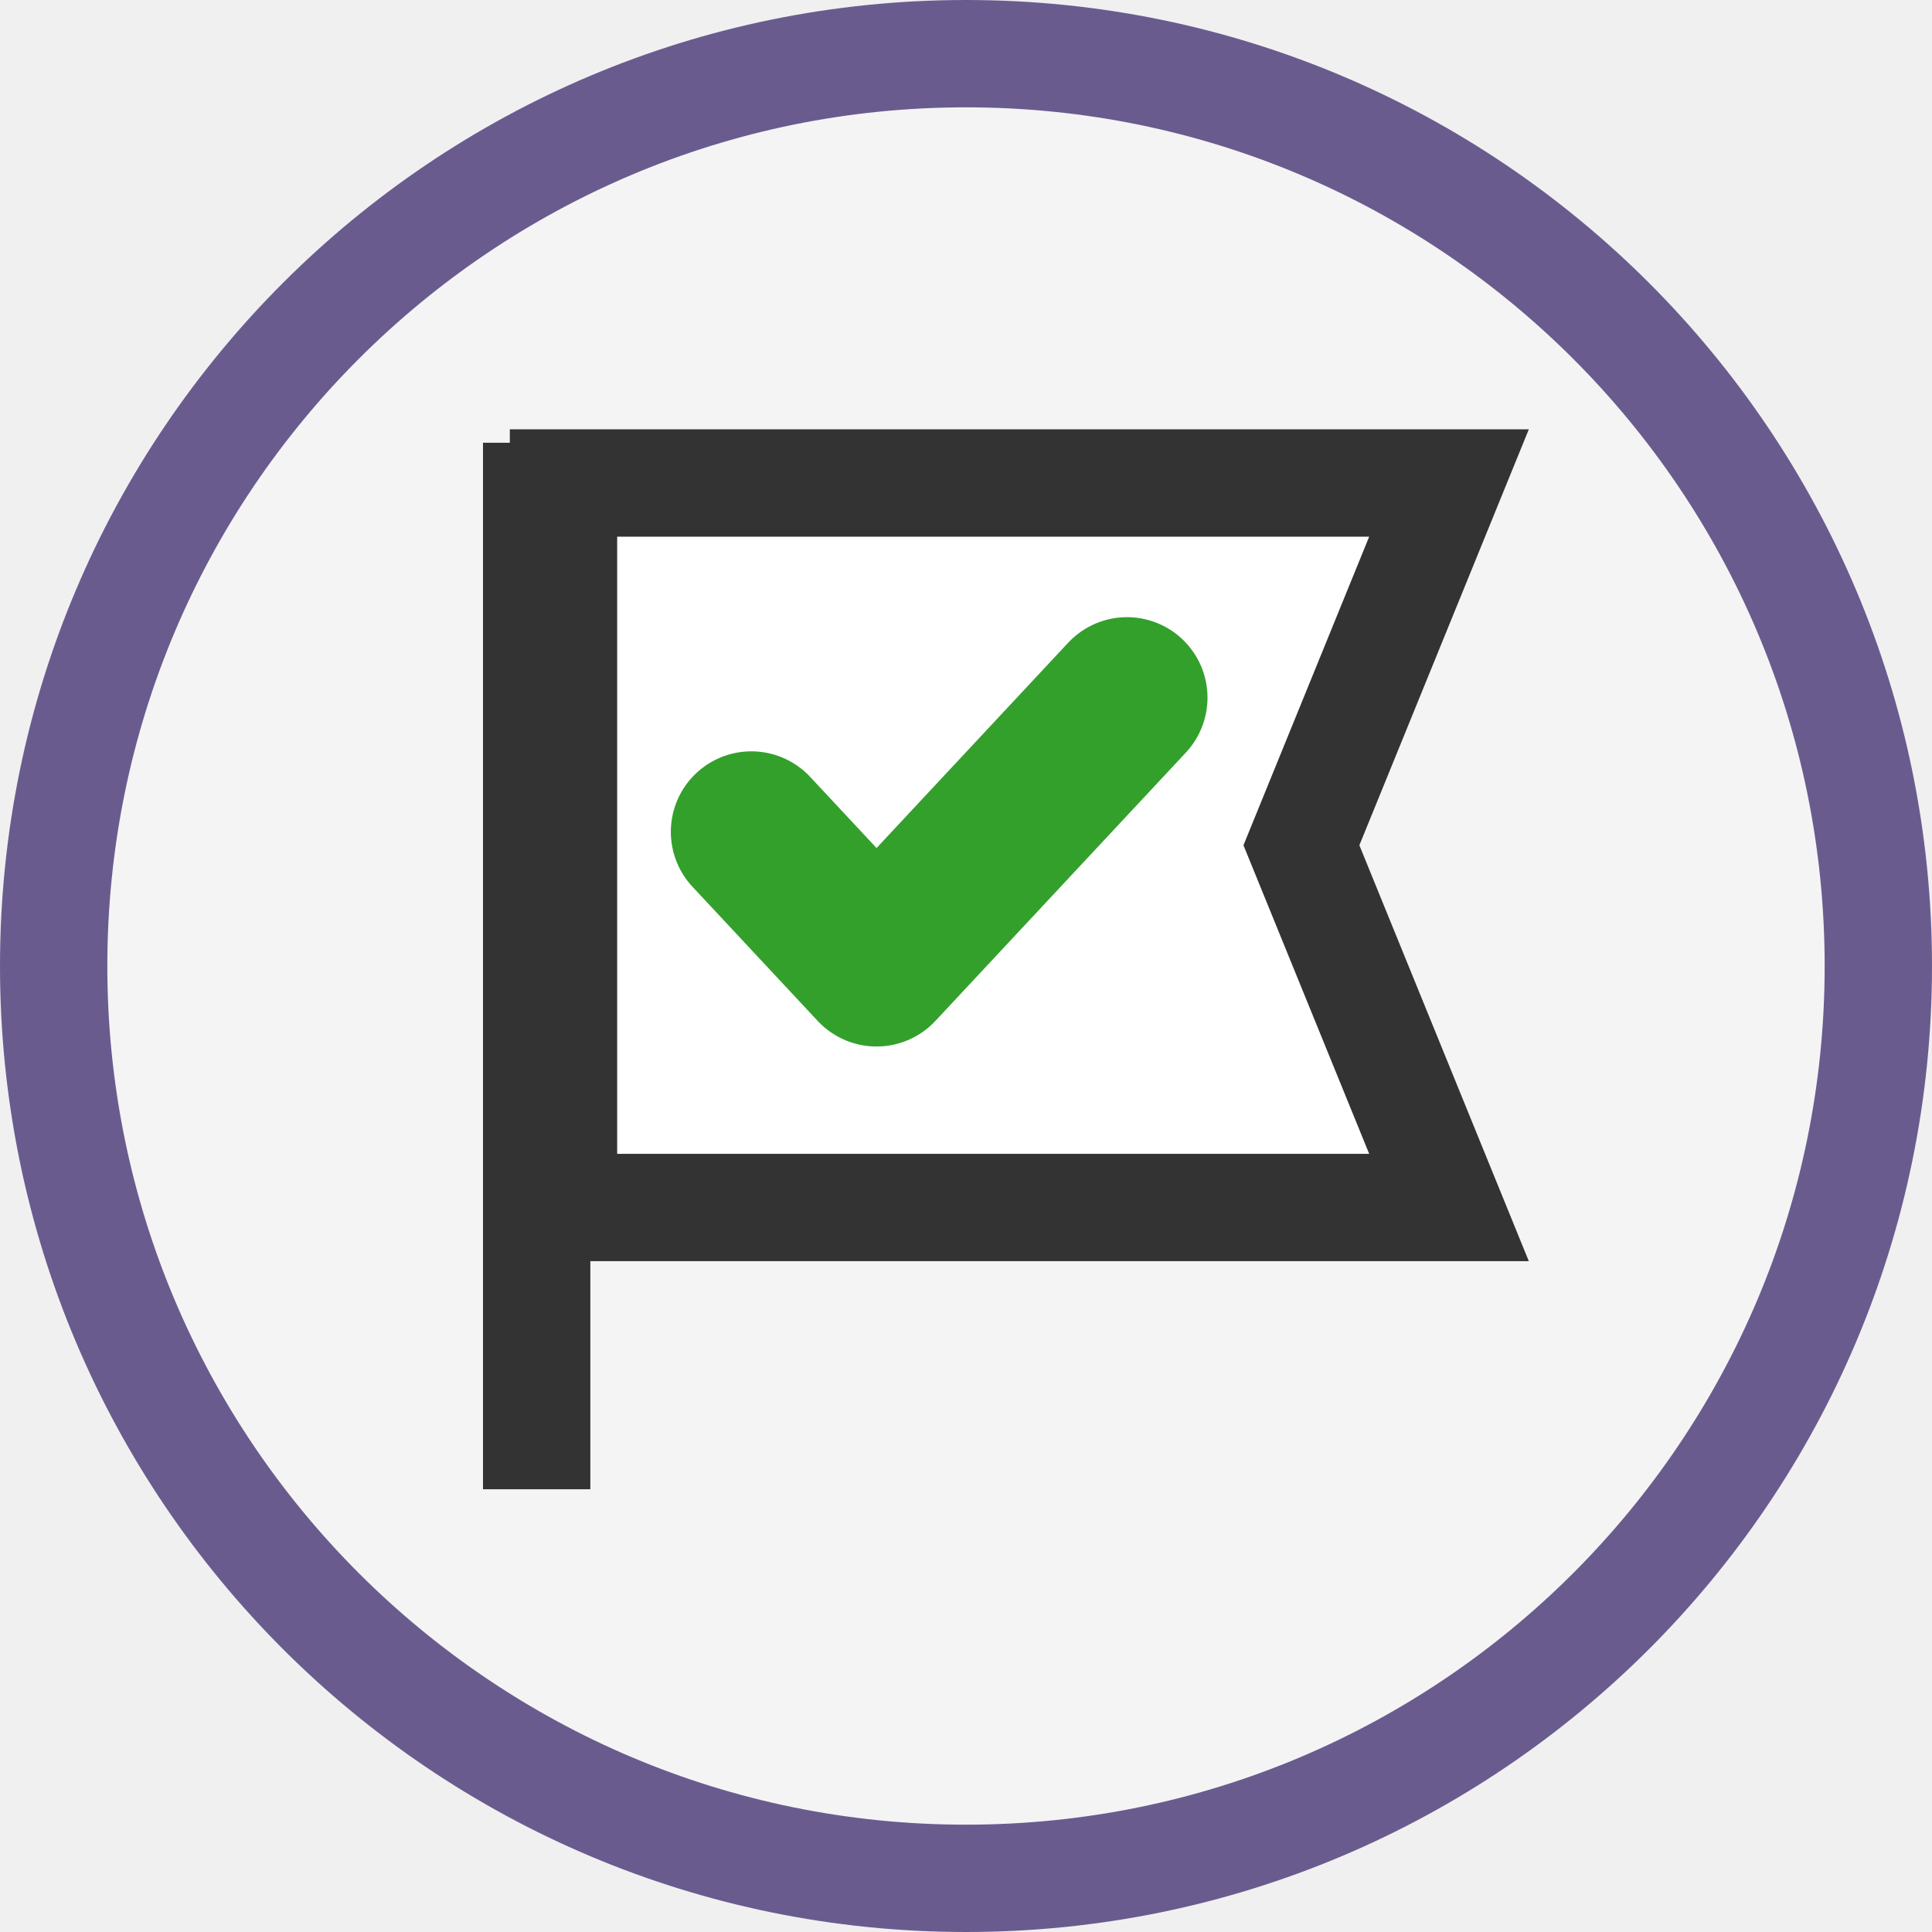
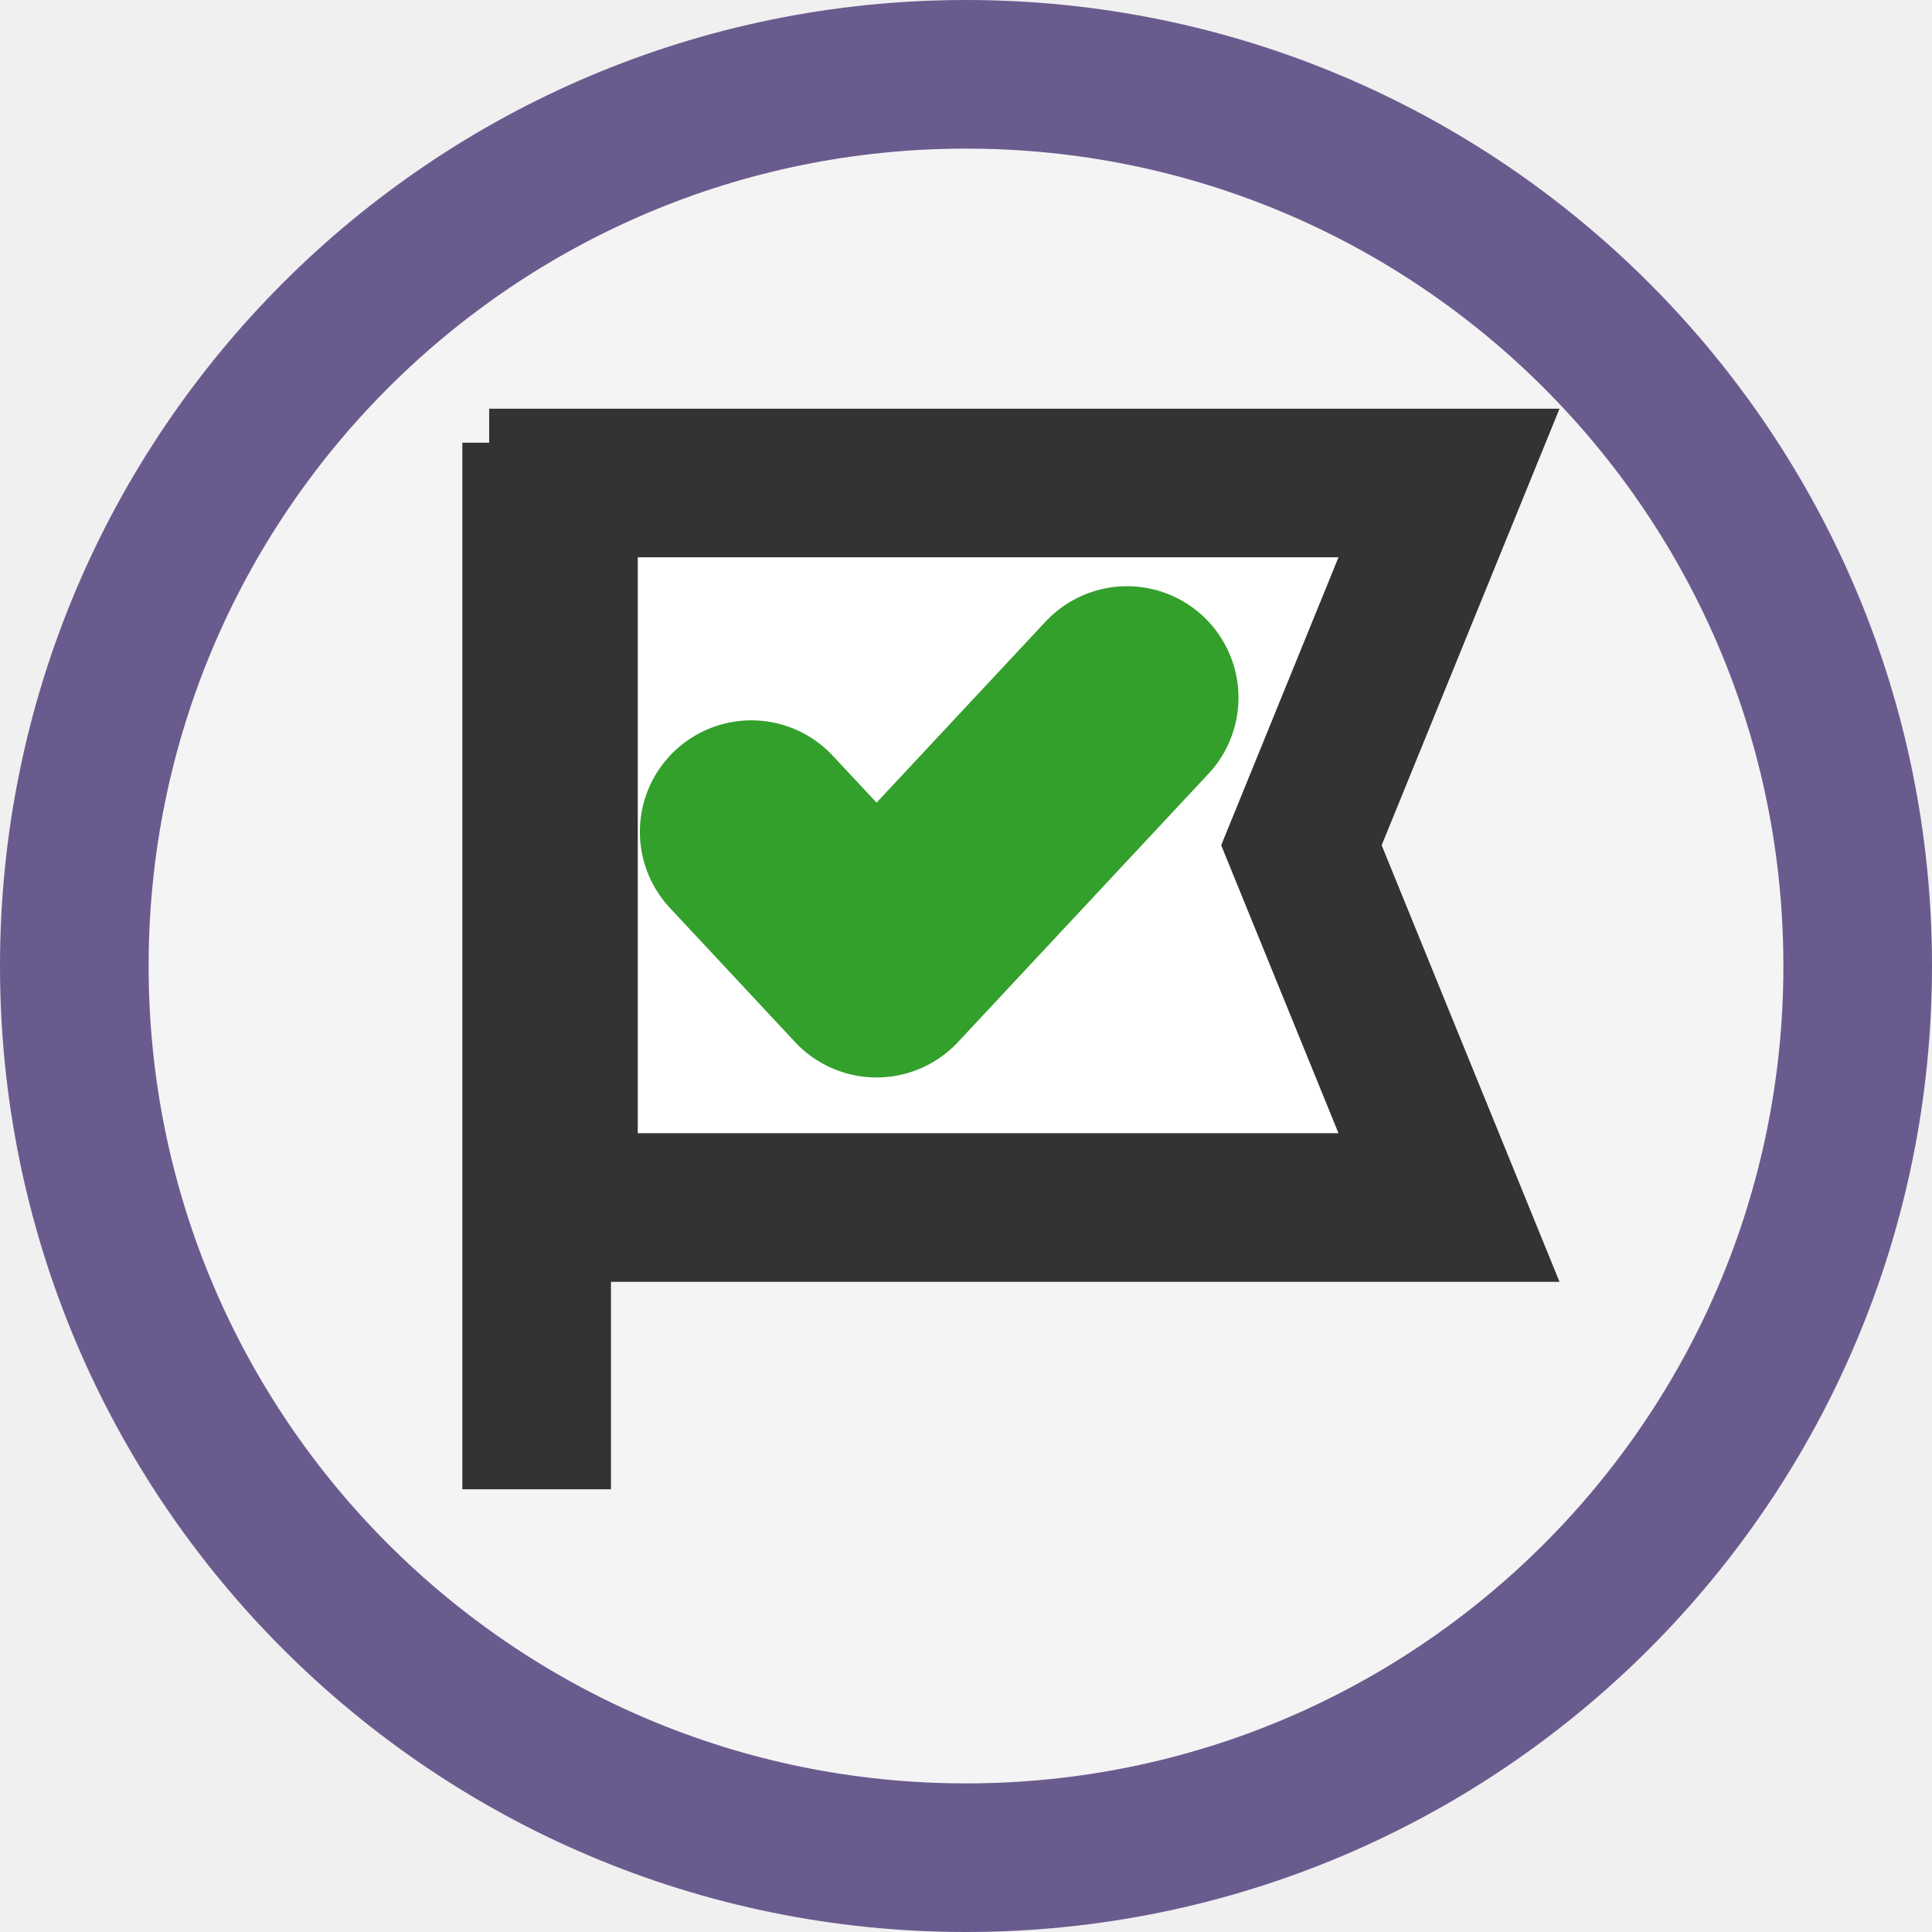
- <svg xmlns="http://www.w3.org/2000/svg" width="36" height="36" viewBox="0 0 36 36" fill="none">
+ <svg xmlns="http://www.w3.org/2000/svg" width="26" height="26" viewBox="0 0 26 26" fill="none">
  <g clip-path="url(#clip0_63_50)">
-     <path d="M18 1C27.389 1 35 8.611 35 18C35 27.389 27.389 35 18 35C8.611 35 1 27.389 1 18C1 8.611 8.611 1 18 1Z" fill="#F4F4F4" stroke="#6A5B8F" stroke-width="2" />
-     <path d="M10 8.25V27.75" stroke="#333333" stroke-width="2" />
-     <path d="M10.5 9H27L24.25 15.75L27 22.5H18.75H10.5V9Z" fill="white" stroke="#333333" stroke-width="2" />
-     <path d="M14 15.5L16.333 18L21 13" stroke="#33A02C" stroke-width="3" stroke-linecap="round" stroke-linejoin="round" />
+     <path d="M13 1C19.627 1 25 6.373 25 13C25 19.627 19.627 25 13 25C6.373 25 1 19.627 1 13C1 6.373 6.373 1 13 1Z" fill="#F4F4F4" stroke="#6A5B8F" stroke-width="2" />
+     <path d="M7.222 5.958V20.042" stroke="#333333" stroke-width="2" />
+     <path d="M7.583 6.5H19.5L17.514 11.375L19.5 16.25H13.542H7.583V6.5Z" fill="white" stroke="#333333" stroke-width="2" />
+     <path d="M10.111 11.194L11.796 13L15.167 9.389" stroke="#33A02C" stroke-width="3" stroke-linecap="round" stroke-linejoin="round" />
  </g>
  <defs>
    <clipPath id="clip0_63_50">
-       <rect width="36" height="36" fill="white" />
+       <rect width="26" height="26" fill="white" />
    </clipPath>
  </defs>
</svg>
